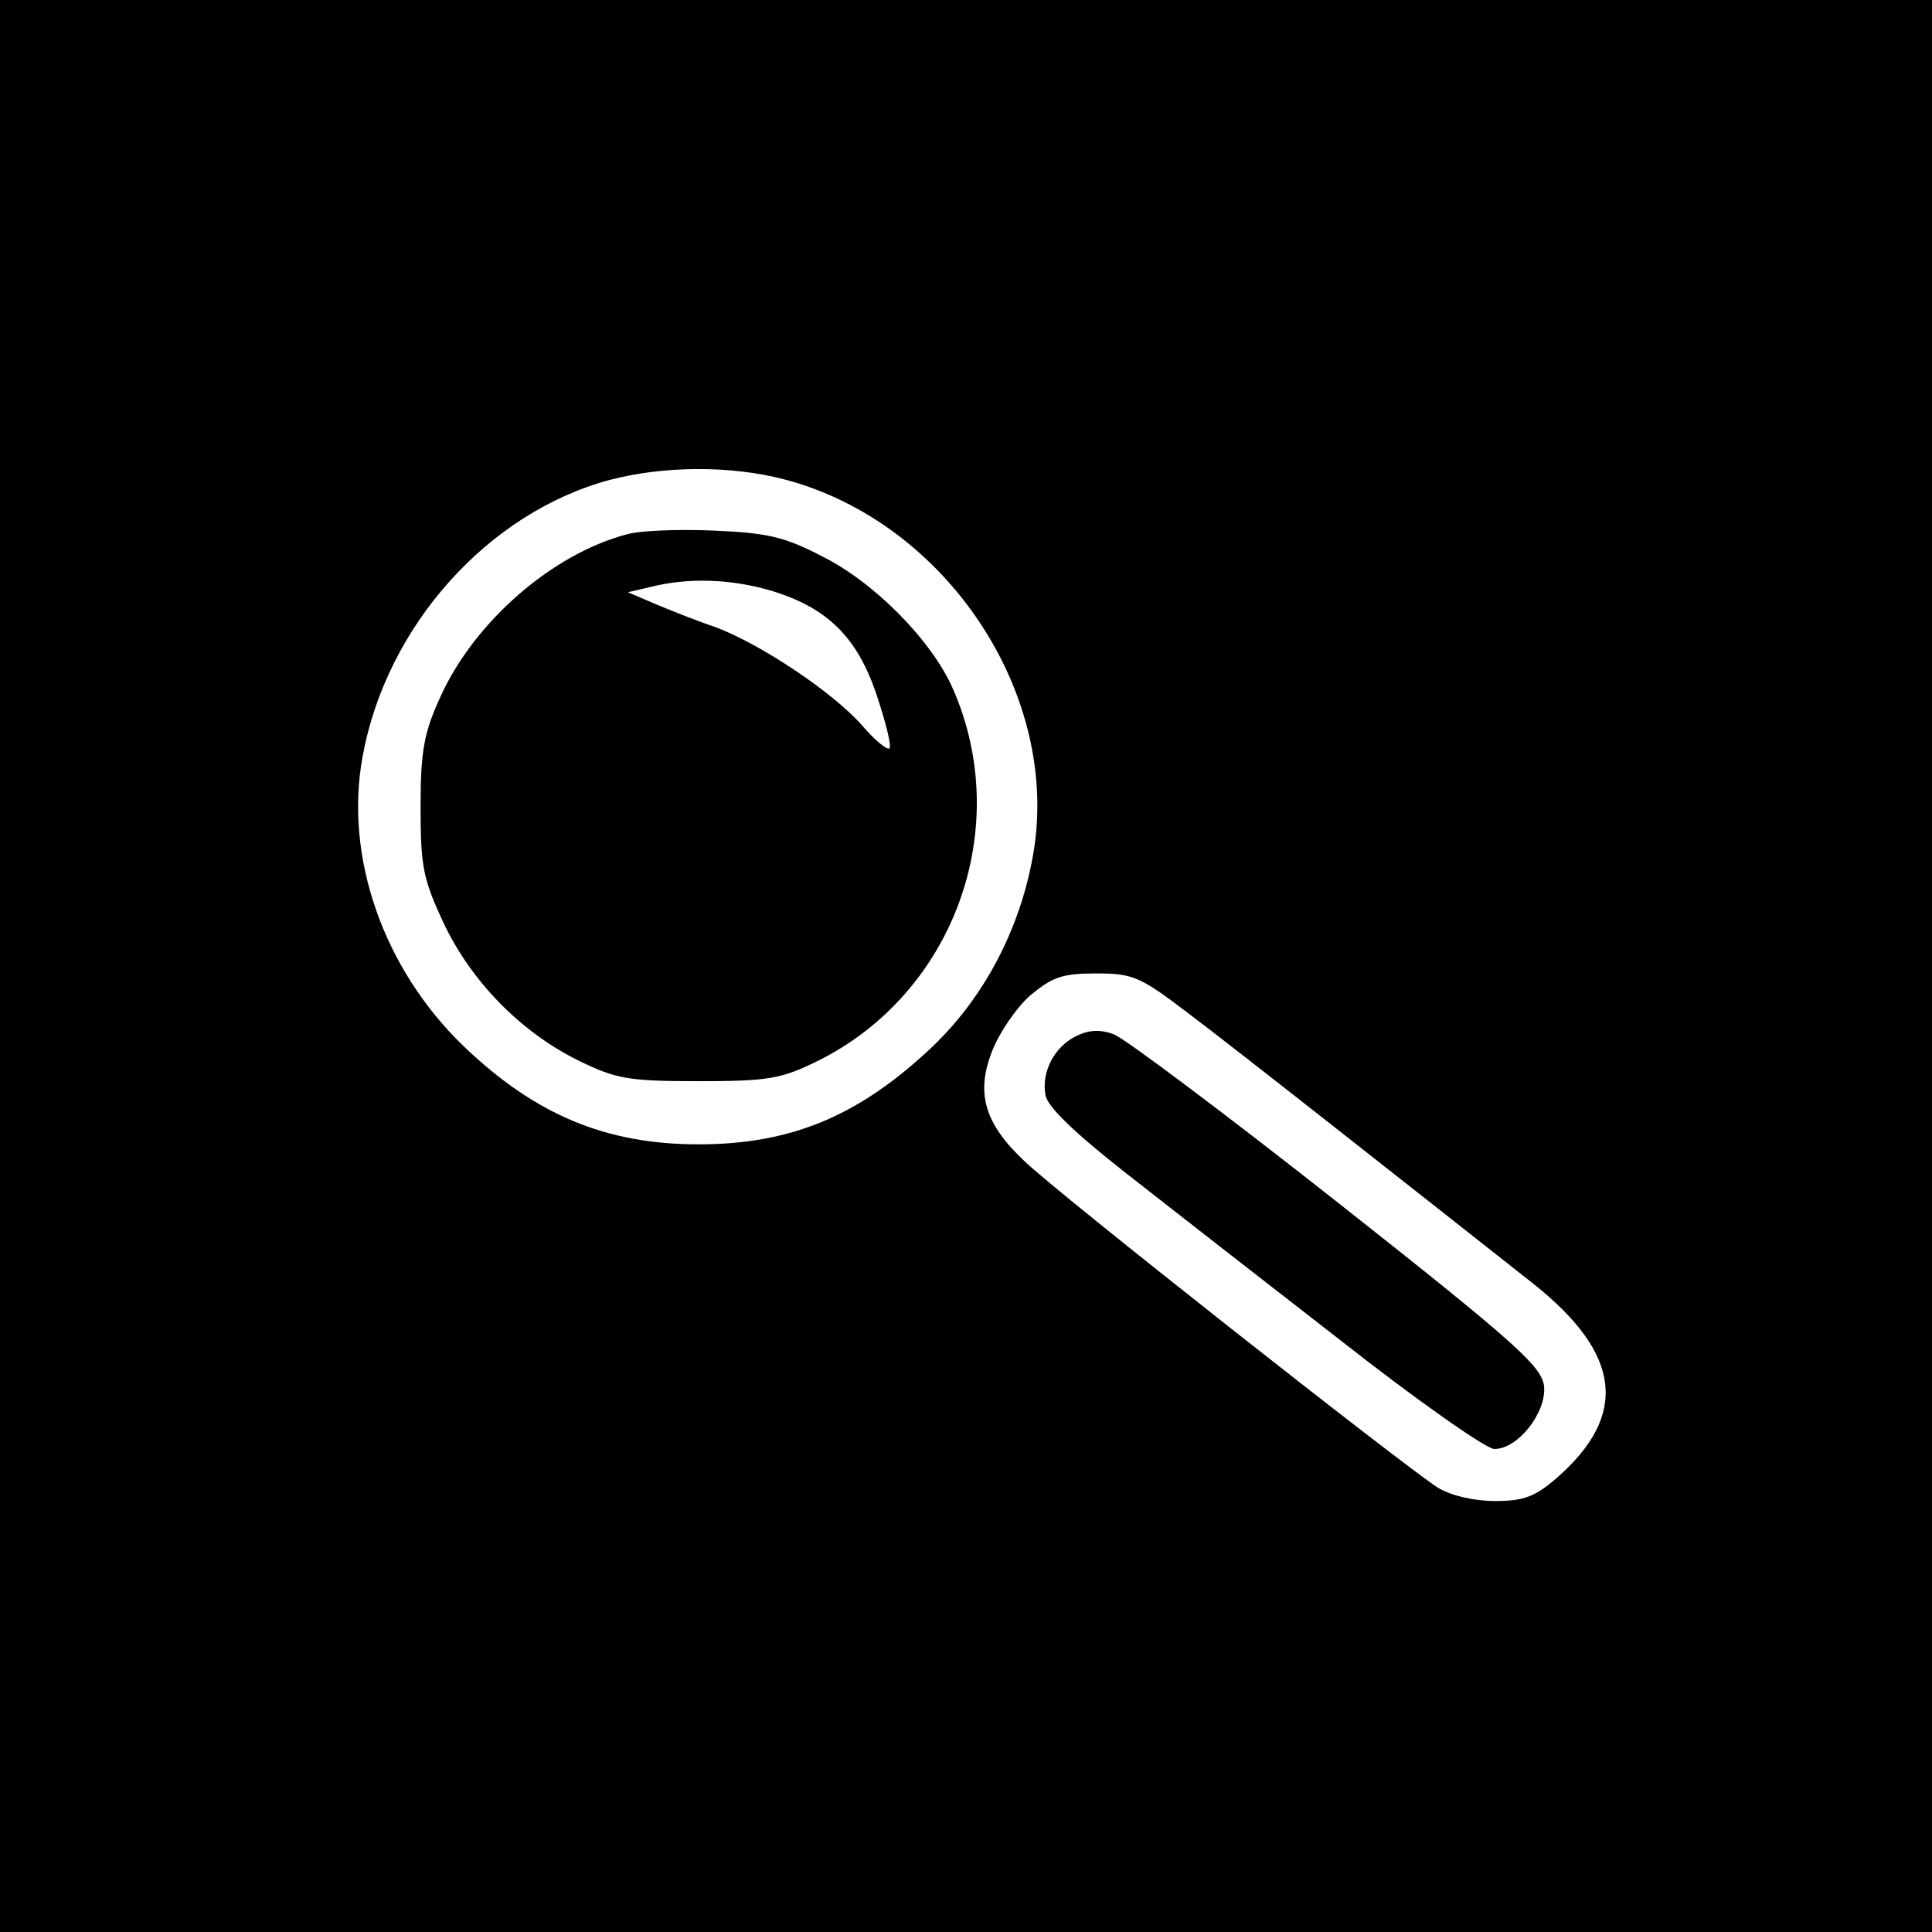
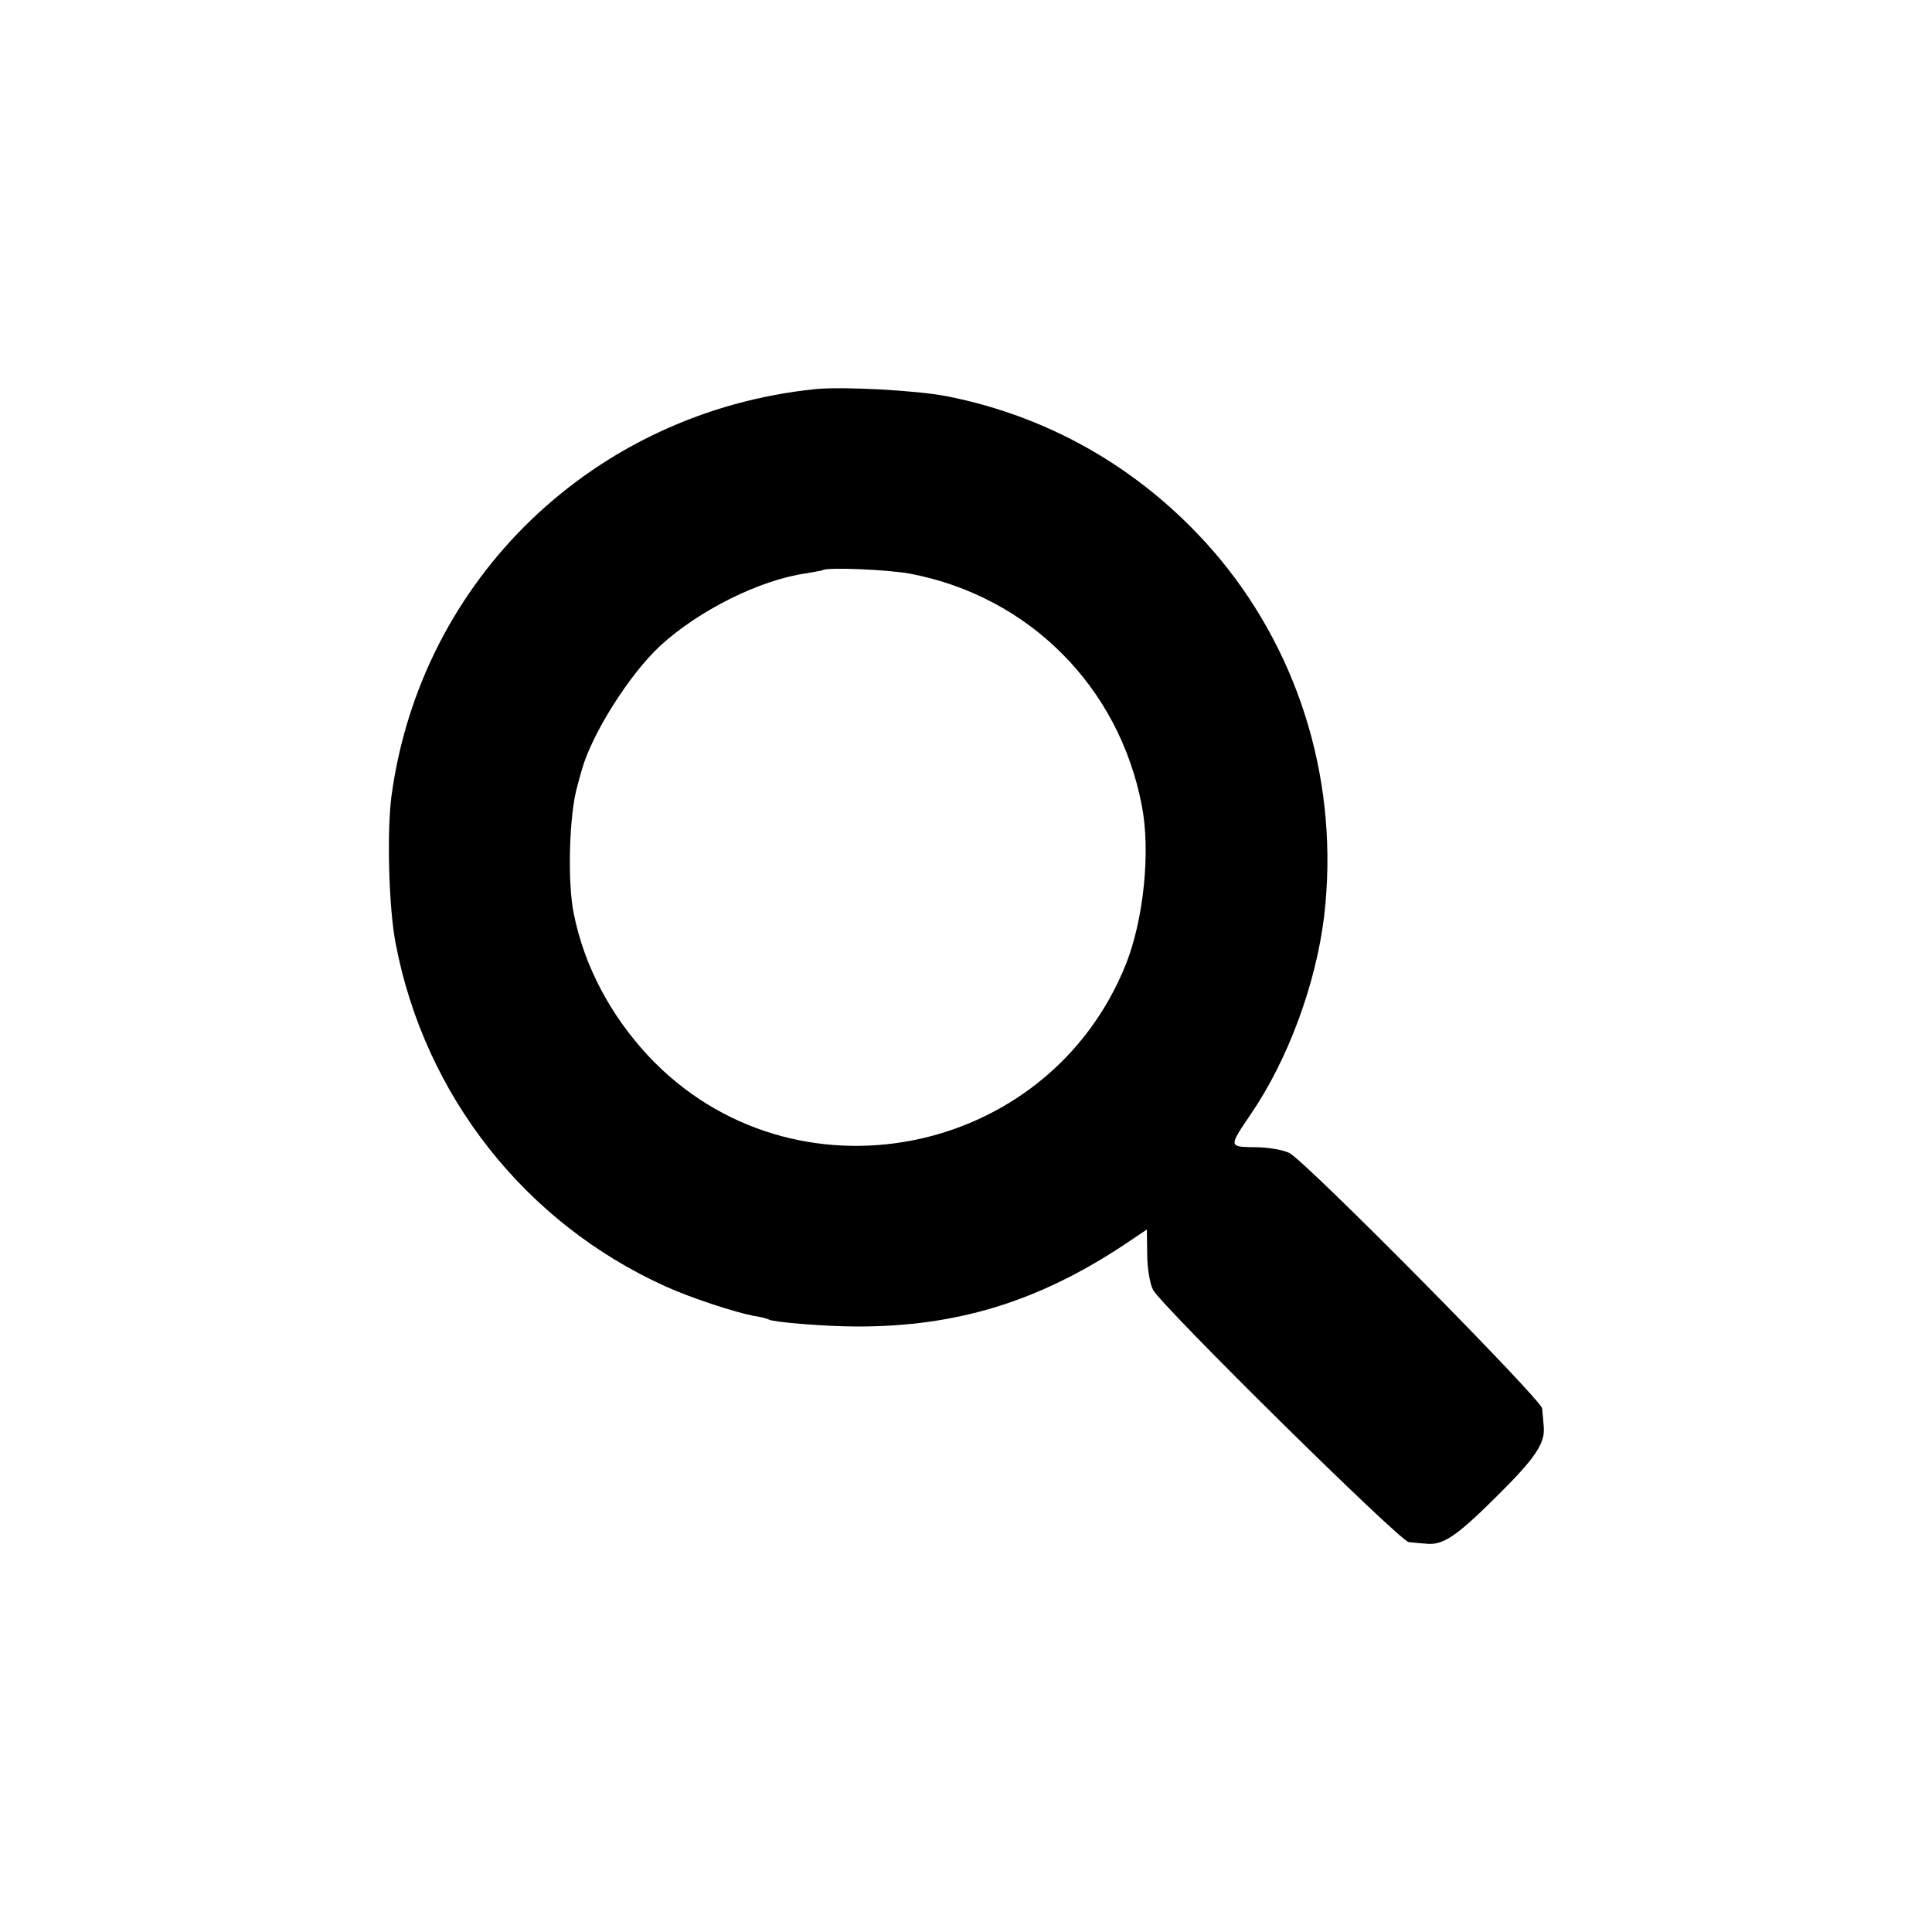
- <svg xmlns="http://www.w3.org/2000/svg" version="1.0" width="260pt" height="260pt" viewBox="0 0 260 260" preserveAspectRatio="xMidYMid meet">
-   <g transform="translate(0,260) scale(0.1,-0.1)" fill="#000000" stroke="none">
-     <path d="M0 1300 l0 -1300 1300 0 1300 0 0 1300 0 1300 -1300 0 -1300 0 0 -1300z m1055 655 c219 -57 374 -291 335 -507 -18 -101 -68 -195 -141 -262 -96 -89 -186 -126 -309 -126 -125 0 -220 40 -316 132 -108 104 -161 255 -136 390 32 176 169 328 332 372 72 19 162 20 235 1z m542 -717 c64 -48 311 -243 467 -366 118 -94 128 -176 31 -261 -29 -25 -44 -31 -83 -31 -28 0 -59 7 -77 18 -43 27 -513 397 -557 440 -53 50 -65 91 -43 147 9 24 32 58 51 75 30 25 43 30 89 30 49 0 59 -4 122 -52z" />
-     <path d="M844 1881 c-100 -26 -205 -117 -251 -218 -22 -48 -27 -72 -27 -148 0 -80 3 -97 30 -155 37 -80 105 -149 182 -187 51 -25 67 -28 162 -28 94 0 111 3 160 27 184 91 265 314 182 502 -29 65 -106 143 -177 178 -50 26 -74 31 -145 34 -47 2 -99 0 -116 -5z m194 -76 c76 -23 116 -63 142 -141 12 -36 20 -68 17 -71 -3 -3 -20 11 -37 31 -40 45 -136 109 -197 132 -27 9 -64 24 -83 32 l-35 15 30 7 c51 13 109 11 163 -5z" />
-     <path d="M1449 1206 c-30 -14 -48 -49 -42 -80 3 -16 40 -51 106 -103 56 -44 187 -146 290 -226 103 -81 197 -147 208 -147 32 0 70 49 67 84 -3 27 -36 57 -278 248 -151 119 -287 221 -301 226 -18 7 -34 6 -50 -2z" />
+ <svg xmlns="http://www.w3.org/2000/svg" version="1.0" width="500pt" height="500pt" viewBox="0 0 500 500" preserveAspectRatio="xMidYMid meet">
+   <g transform="translate(0,500) scale(0.1,-0.1)" fill="#000000" stroke="none">
+     <path d="M2110 3993 c-572 -59 -1021 -490 -1097 -1054 -12 -93 -7 -289 11 -381 75 -393 335 -723 698 -887 66 -30 179 -67 231 -77 17 -2 33 -7 37 -9 12 -7 147 -18 230 -18 258 0 468 65 690 212 l58 39 1 -64 c0 -36 7 -77 15 -92 22 -42 640 -652 662 -653 10 -1 30 -3 44 -4 44 -5 78 18 181 120 103 102 129 140 124 185 -1 14 -3 34 -4 45 -1 22 -610 638 -654 661 -16 8 -55 15 -88 15 -70 1 -70 0 -11 87 96 141 168 337 189 512 39 336 -59 669 -271 925 -184 220 -430 366 -708 420 -80 15 -266 25 -338 18z m247 -478 c306 -59 539 -292 598 -600 23 -117 5 -294 -41 -410 -202 -505 -864 -633 -1235 -239 -99 106 -167 234 -194 369 -17 81 -12 258 9 330 2 6 6 24 11 40 25 93 123 249 204 324 99 91 257 170 376 187 22 4 41 7 43 8 9 9 172 2 229 -9z" />
  </g>
</svg>
